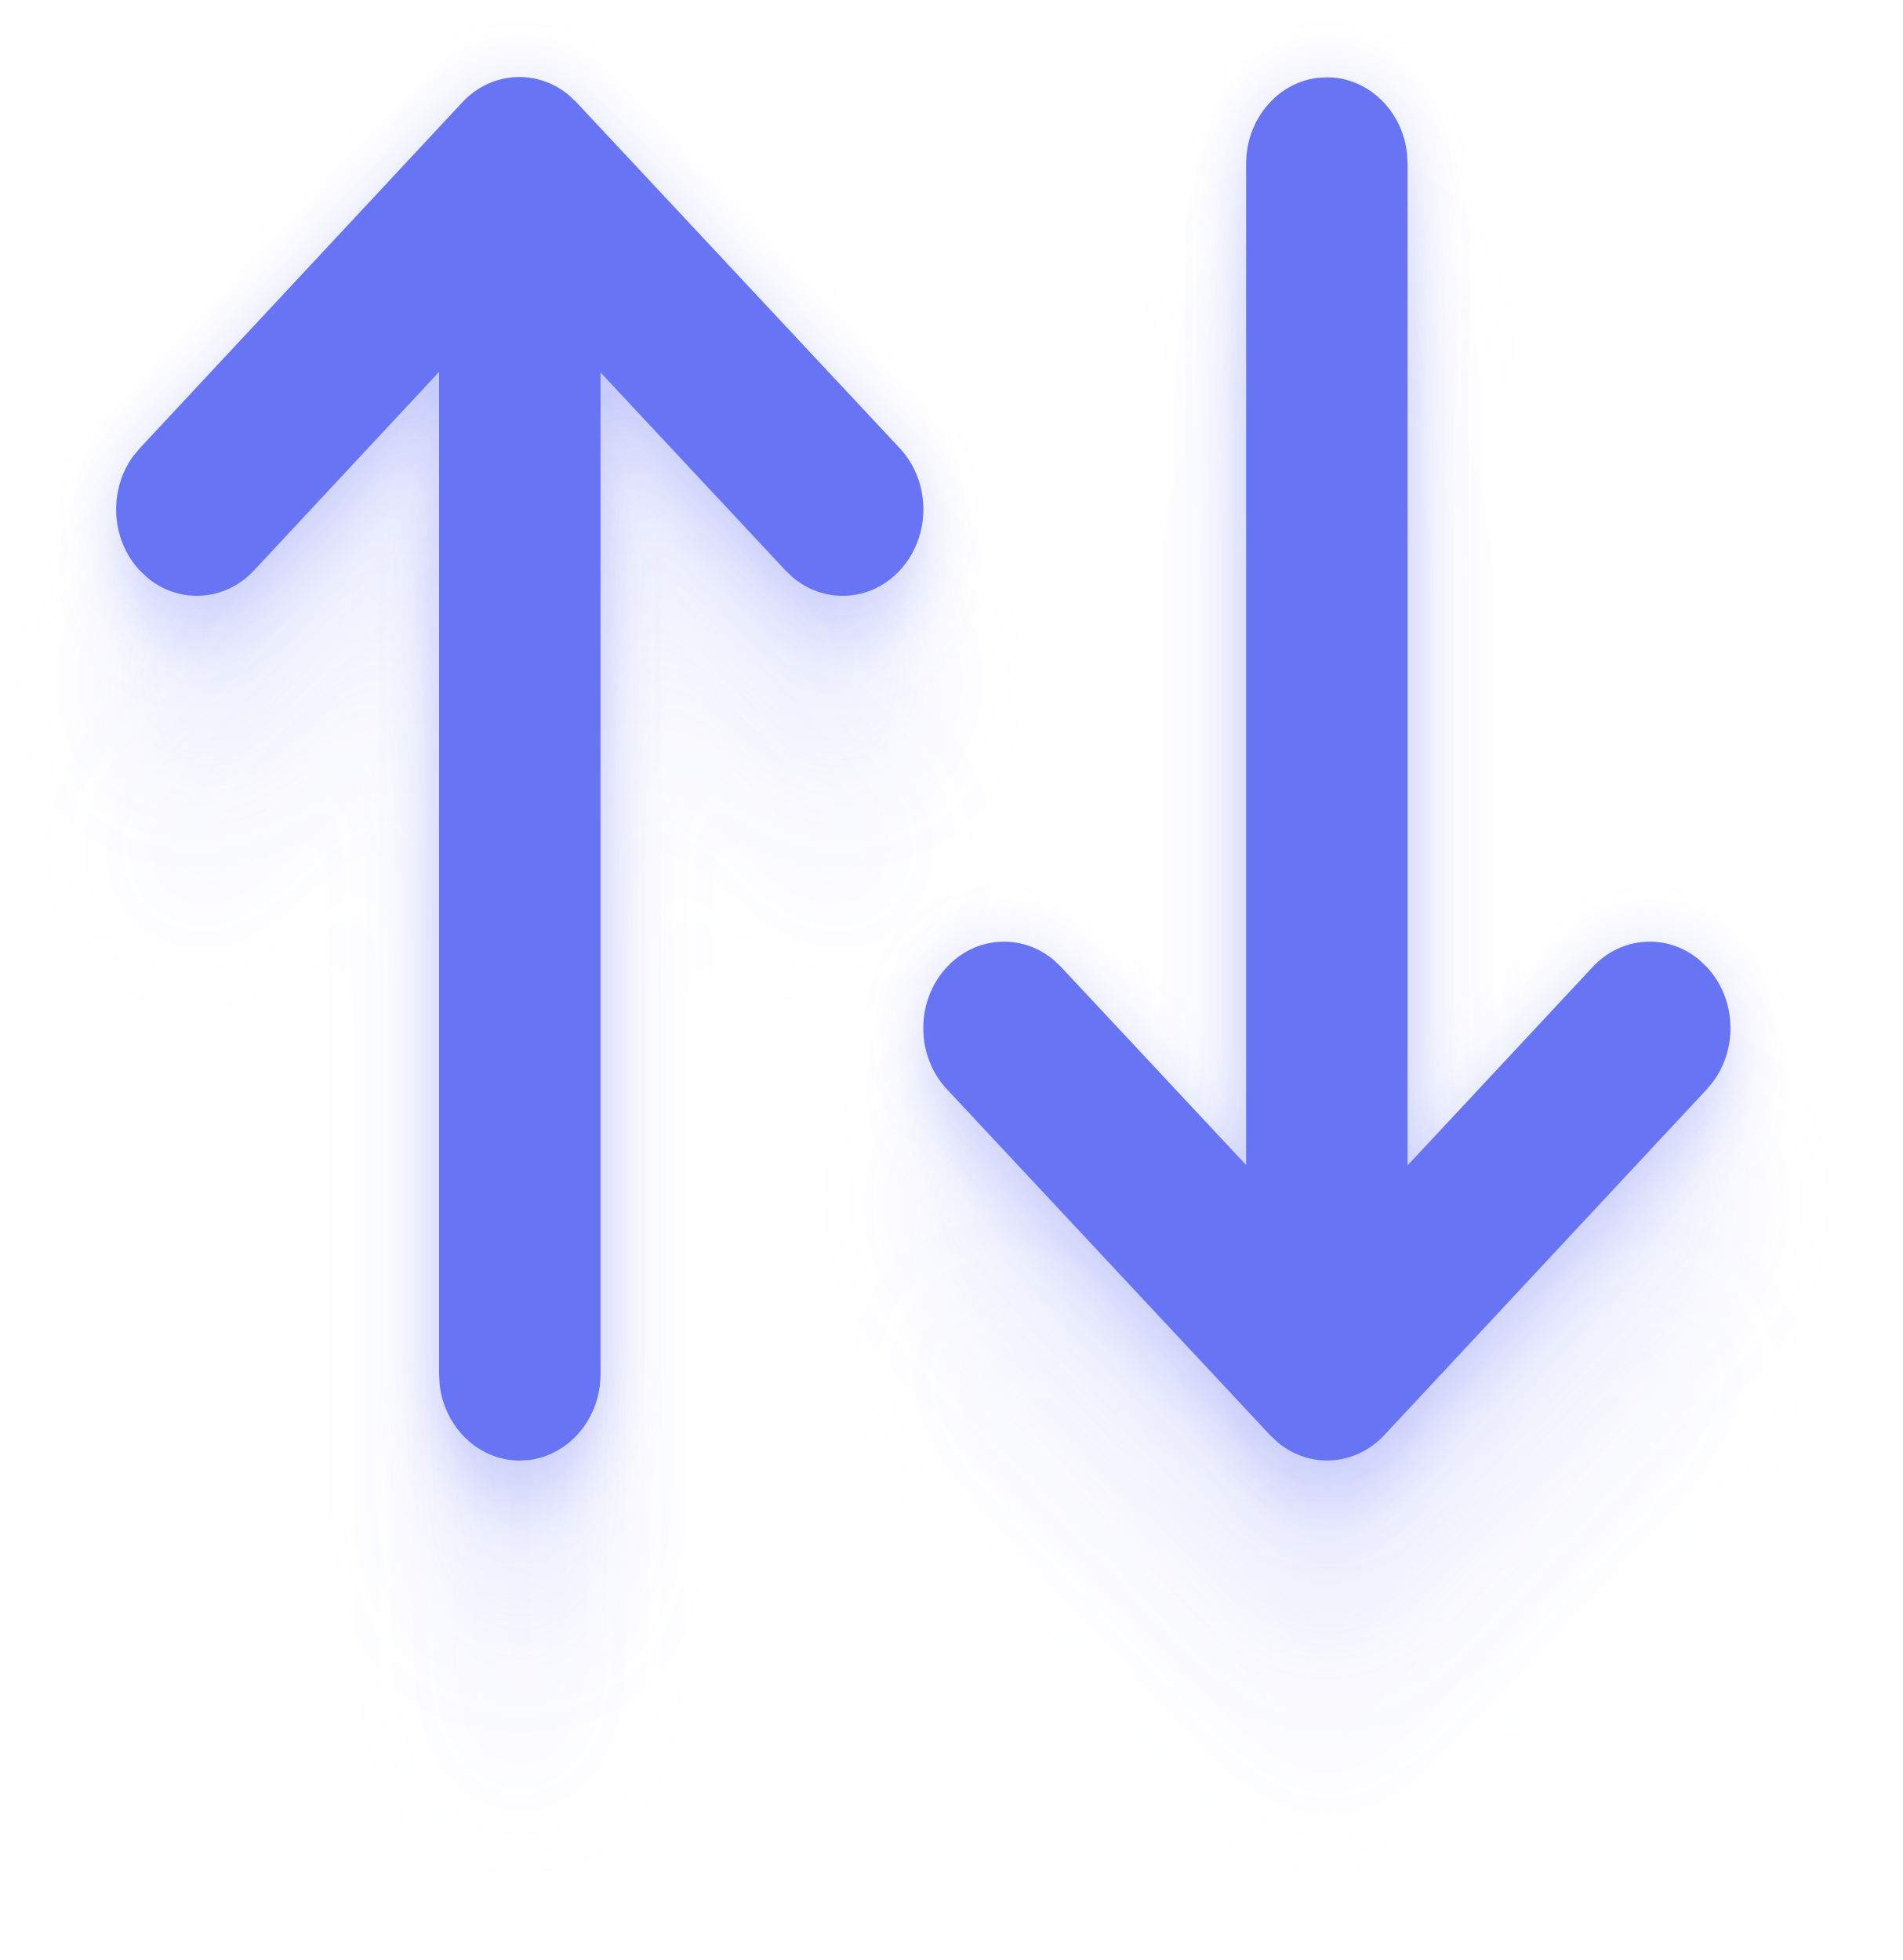
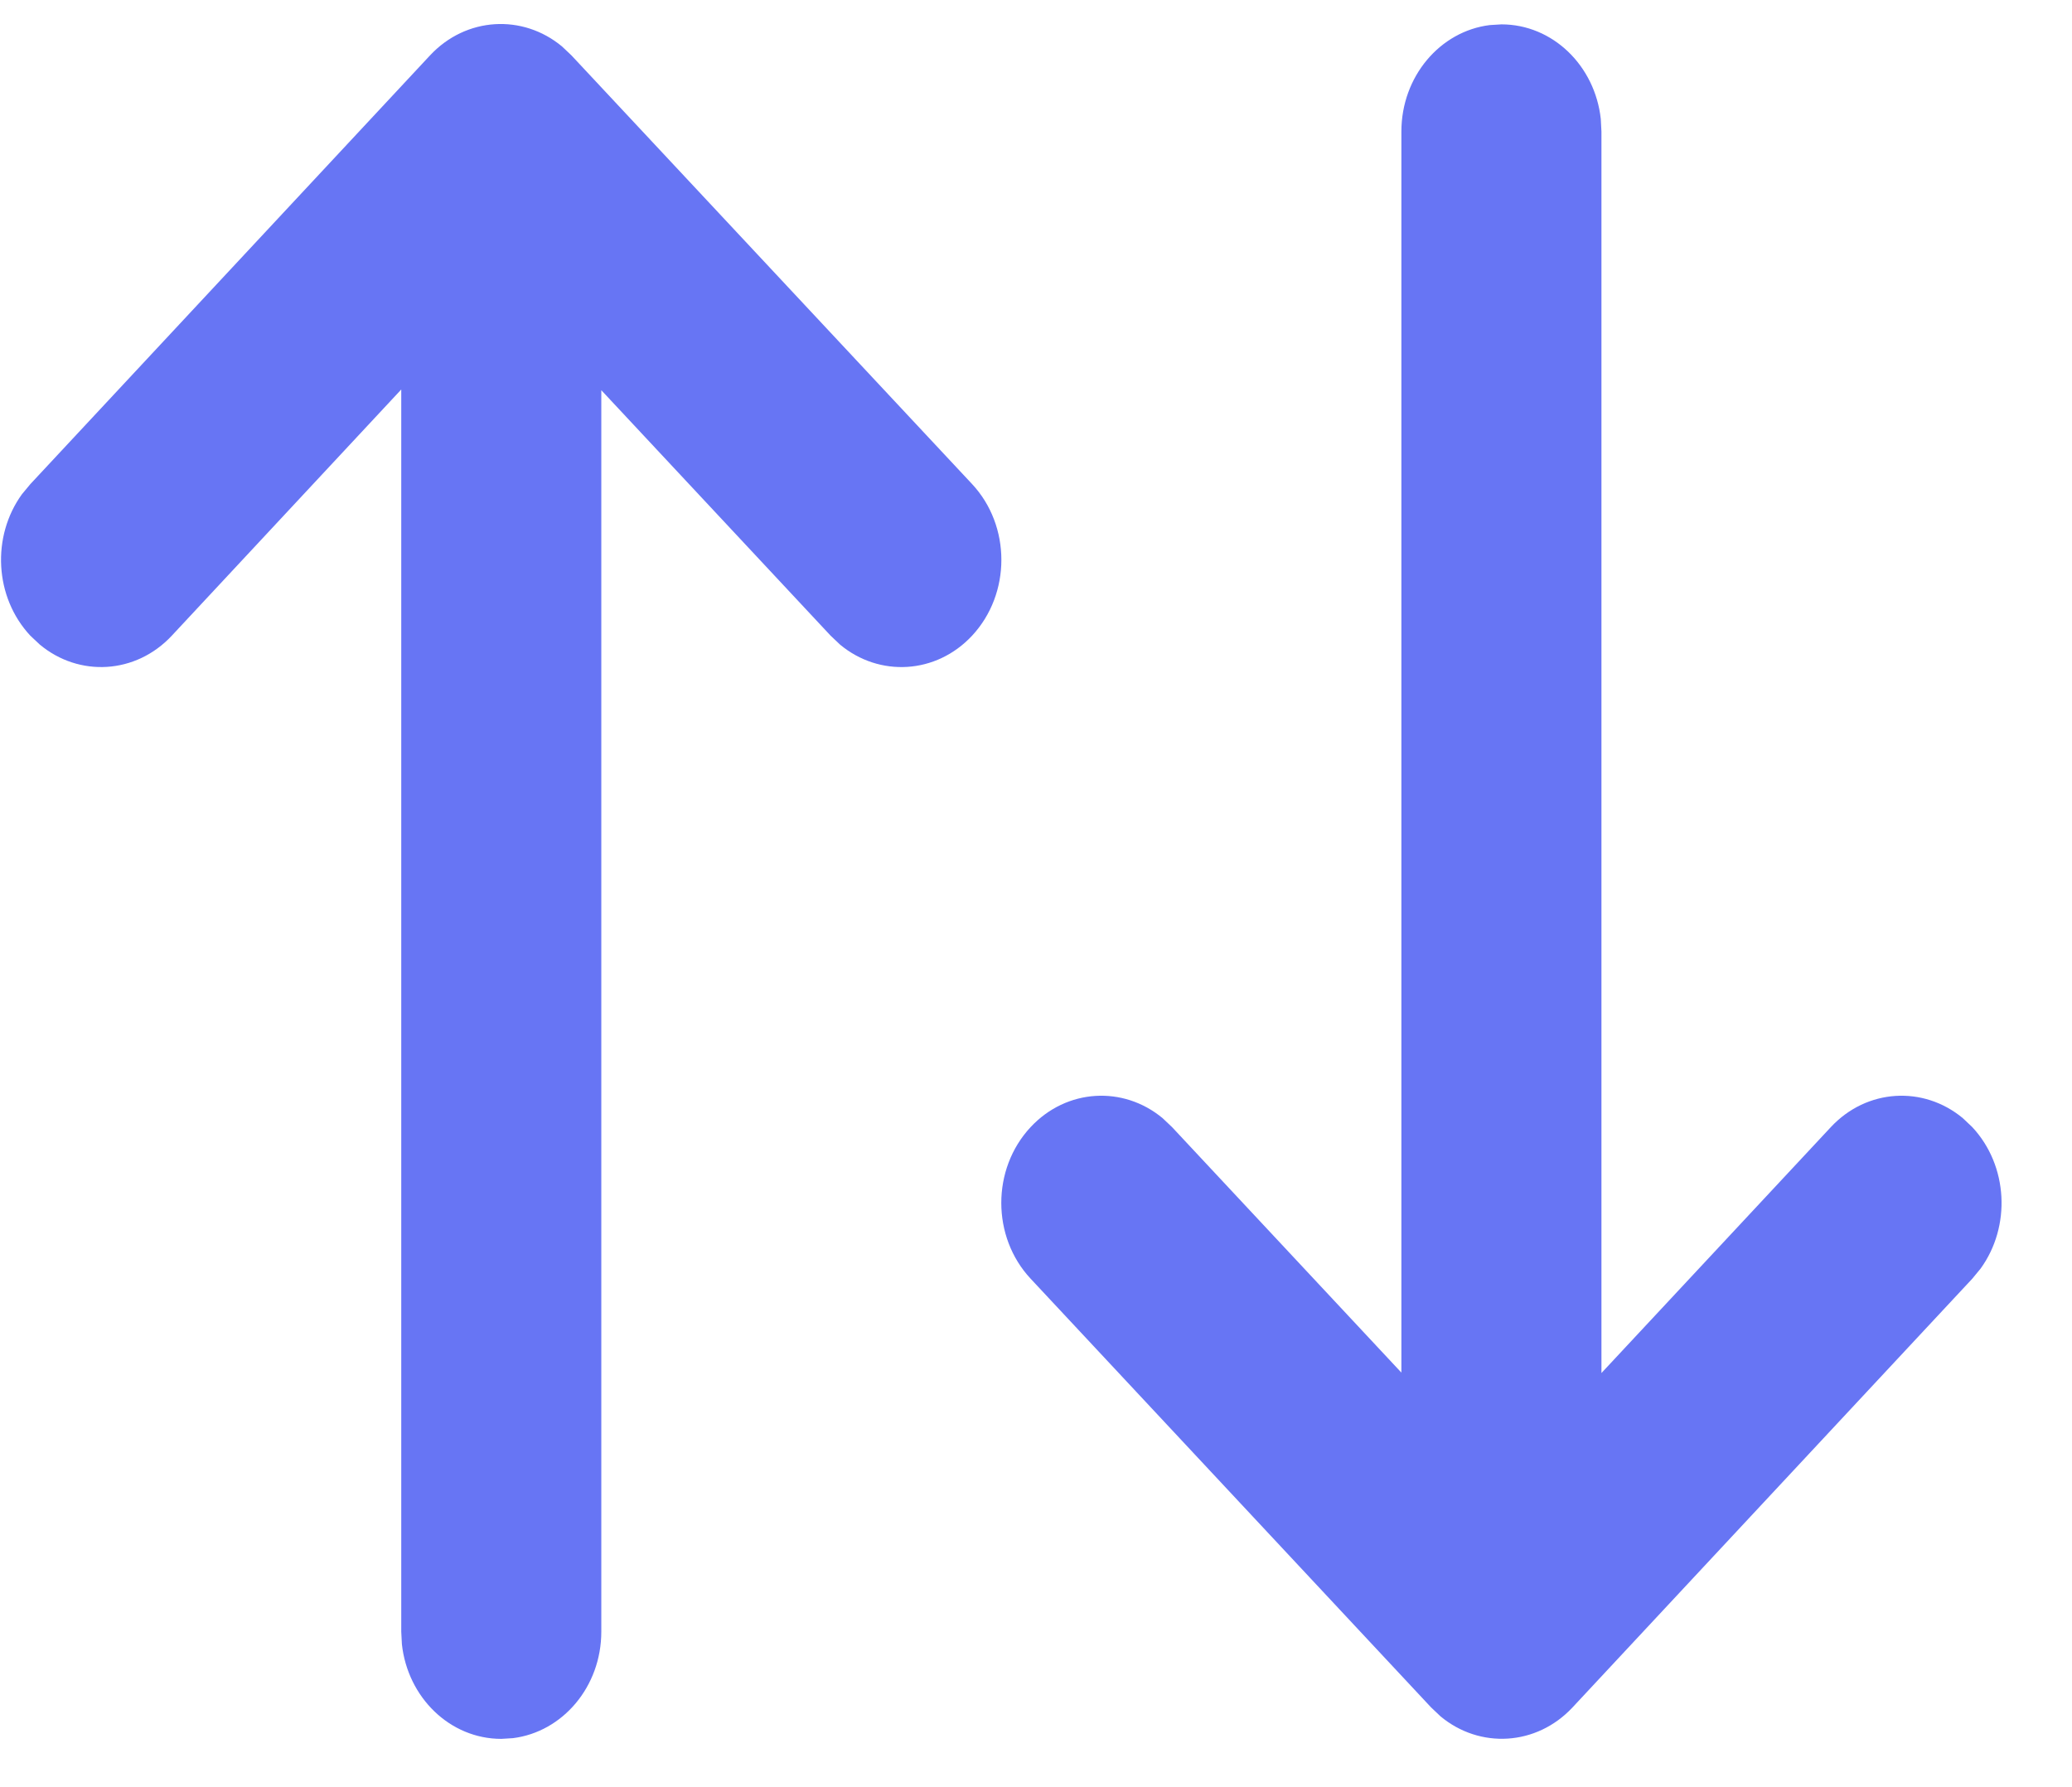
- <svg xmlns="http://www.w3.org/2000/svg" width="33" height="34" viewBox="0 0 33 34" fill="none">
-   <g filter="url(#filter0_dddd_1189_28913)">
-     <path d="M8.018 1.776L2.424 7.776L2.307 7.917C1.881 8.506 1.92 9.356 2.425 9.897L2.557 10.021C3.106 10.479 3.9 10.437 4.405 9.896L7.616 6.451L7.616 23.836L7.625 24.011C7.706 24.757 8.298 25.336 9.016 25.336L9.179 25.326C9.875 25.239 10.416 24.605 10.416 23.836L10.416 6.461L13.626 9.897L13.758 10.022C14.308 10.479 15.102 10.437 15.606 9.896C16.153 9.309 16.152 8.36 15.605 7.774L9.998 1.775L9.866 1.65C9.316 1.193 8.522 1.235 8.018 1.776ZM23.014 1.341L22.851 1.351C22.155 1.437 21.614 2.071 21.614 2.841V20.21L18.404 16.774L18.272 16.649C17.722 16.192 16.928 16.234 16.424 16.775C15.877 17.361 15.878 18.311 16.425 18.896L22.03 24.896L22.162 25.021C22.711 25.478 23.506 25.436 24.01 24.895L29.605 18.895L29.721 18.754C30.148 18.165 30.109 17.314 29.604 16.774L29.472 16.649C28.922 16.192 28.128 16.234 27.624 16.775L24.414 20.216V2.841L24.405 2.666C24.324 1.92 23.732 1.341 23.014 1.341Z" fill="#6775F4" />
-   </g>
-   <defs>
-     <filter id="filter0_dddd_1189_28913" x="0.014" y="0.336" width="32" height="33" filterUnits="userSpaceOnUse" color-interpolation-filters="sRGB">
-       <feFlood flood-opacity="0" result="BackgroundImageFix" />
-       <feColorMatrix in="SourceAlpha" type="matrix" values="0 0 0 0 0 0 0 0 0 0 0 0 0 0 0 0 0 0 127 0" result="hardAlpha" />
-       <feOffset />
-       <feGaussianBlur stdDeviation="0.5" />
-       <feColorMatrix type="matrix" values="0 0 0 0 0.404 0 0 0 0 0.459 0 0 0 0 0.957 0 0 0 0.2 0" />
-       <feBlend mode="normal" in2="BackgroundImageFix" result="effect1_dropShadow_1189_28913" />
-       <feColorMatrix in="SourceAlpha" type="matrix" values="0 0 0 0 0 0 0 0 0 0 0 0 0 0 0 0 0 0 127 0" result="hardAlpha" />
-       <feOffset dy="1" />
-       <feGaussianBlur stdDeviation="0.5" />
-       <feColorMatrix type="matrix" values="0 0 0 0 0.404 0 0 0 0 0.459 0 0 0 0 0.957 0 0 0 0.17 0" />
-       <feBlend mode="normal" in2="effect1_dropShadow_1189_28913" result="effect2_dropShadow_1189_28913" />
-       <feColorMatrix in="SourceAlpha" type="matrix" values="0 0 0 0 0 0 0 0 0 0 0 0 0 0 0 0 0 0 127 0" result="hardAlpha" />
-       <feOffset dy="3" />
-       <feGaussianBlur stdDeviation="1" />
-       <feColorMatrix type="matrix" values="0 0 0 0 0.404 0 0 0 0 0.459 0 0 0 0 0.957 0 0 0 0.1 0" />
-       <feBlend mode="normal" in2="effect2_dropShadow_1189_28913" result="effect3_dropShadow_1189_28913" />
-       <feColorMatrix in="SourceAlpha" type="matrix" values="0 0 0 0 0 0 0 0 0 0 0 0 0 0 0 0 0 0 127 0" result="hardAlpha" />
-       <feOffset dy="6" />
-       <feGaussianBlur stdDeviation="1" />
-       <feColorMatrix type="matrix" values="0 0 0 0 0.404 0 0 0 0 0.459 0 0 0 0 0.957 0 0 0 0.03 0" />
-       <feBlend mode="normal" in2="effect3_dropShadow_1189_28913" result="effect4_dropShadow_1189_28913" />
-       <feBlend mode="normal" in="SourceGraphic" in2="effect4_dropShadow_1189_28913" result="shape" />
-     </filter>
-   </defs>
+ <svg xmlns="http://www.w3.org/2000/svg" width="29" height="25" viewBox="0 0 29 25" fill="none">
+   <path id="sort btn" d="M6.018 0.776L0.424 6.776L0.307 6.917C-0.119 7.506 -0.08 8.356 0.425 8.897L0.557 9.021C1.106 9.479 1.9 9.437 2.405 8.896L5.616 5.451L5.616 22.836L5.625 23.011C5.706 23.757 6.298 24.336 7.016 24.336L7.179 24.326C7.875 24.239 8.416 23.605 8.416 22.836L8.416 5.461L11.626 8.897L11.758 9.022C12.308 9.479 13.102 9.437 13.606 8.896C14.152 8.309 14.152 7.36 13.605 6.774L7.998 0.775L7.866 0.65C7.316 0.193 6.522 0.235 6.018 0.776ZM21.014 0.341L20.851 0.351C20.155 0.437 19.614 1.071 19.614 1.841V19.21L16.404 15.774L16.272 15.649C15.722 15.192 14.928 15.234 14.424 15.775C13.877 16.361 13.878 17.311 14.425 17.896L20.03 23.896L20.162 24.021C20.711 24.478 21.505 24.436 22.01 23.895L27.605 17.895L27.721 17.754C28.148 17.165 28.108 16.314 27.604 15.774L27.472 15.649C26.922 15.192 26.128 15.234 25.624 15.775L22.414 19.216V1.841L22.405 1.666C22.324 0.92 21.732 0.341 21.014 0.341Z" fill="#6775F4" />
</svg>
